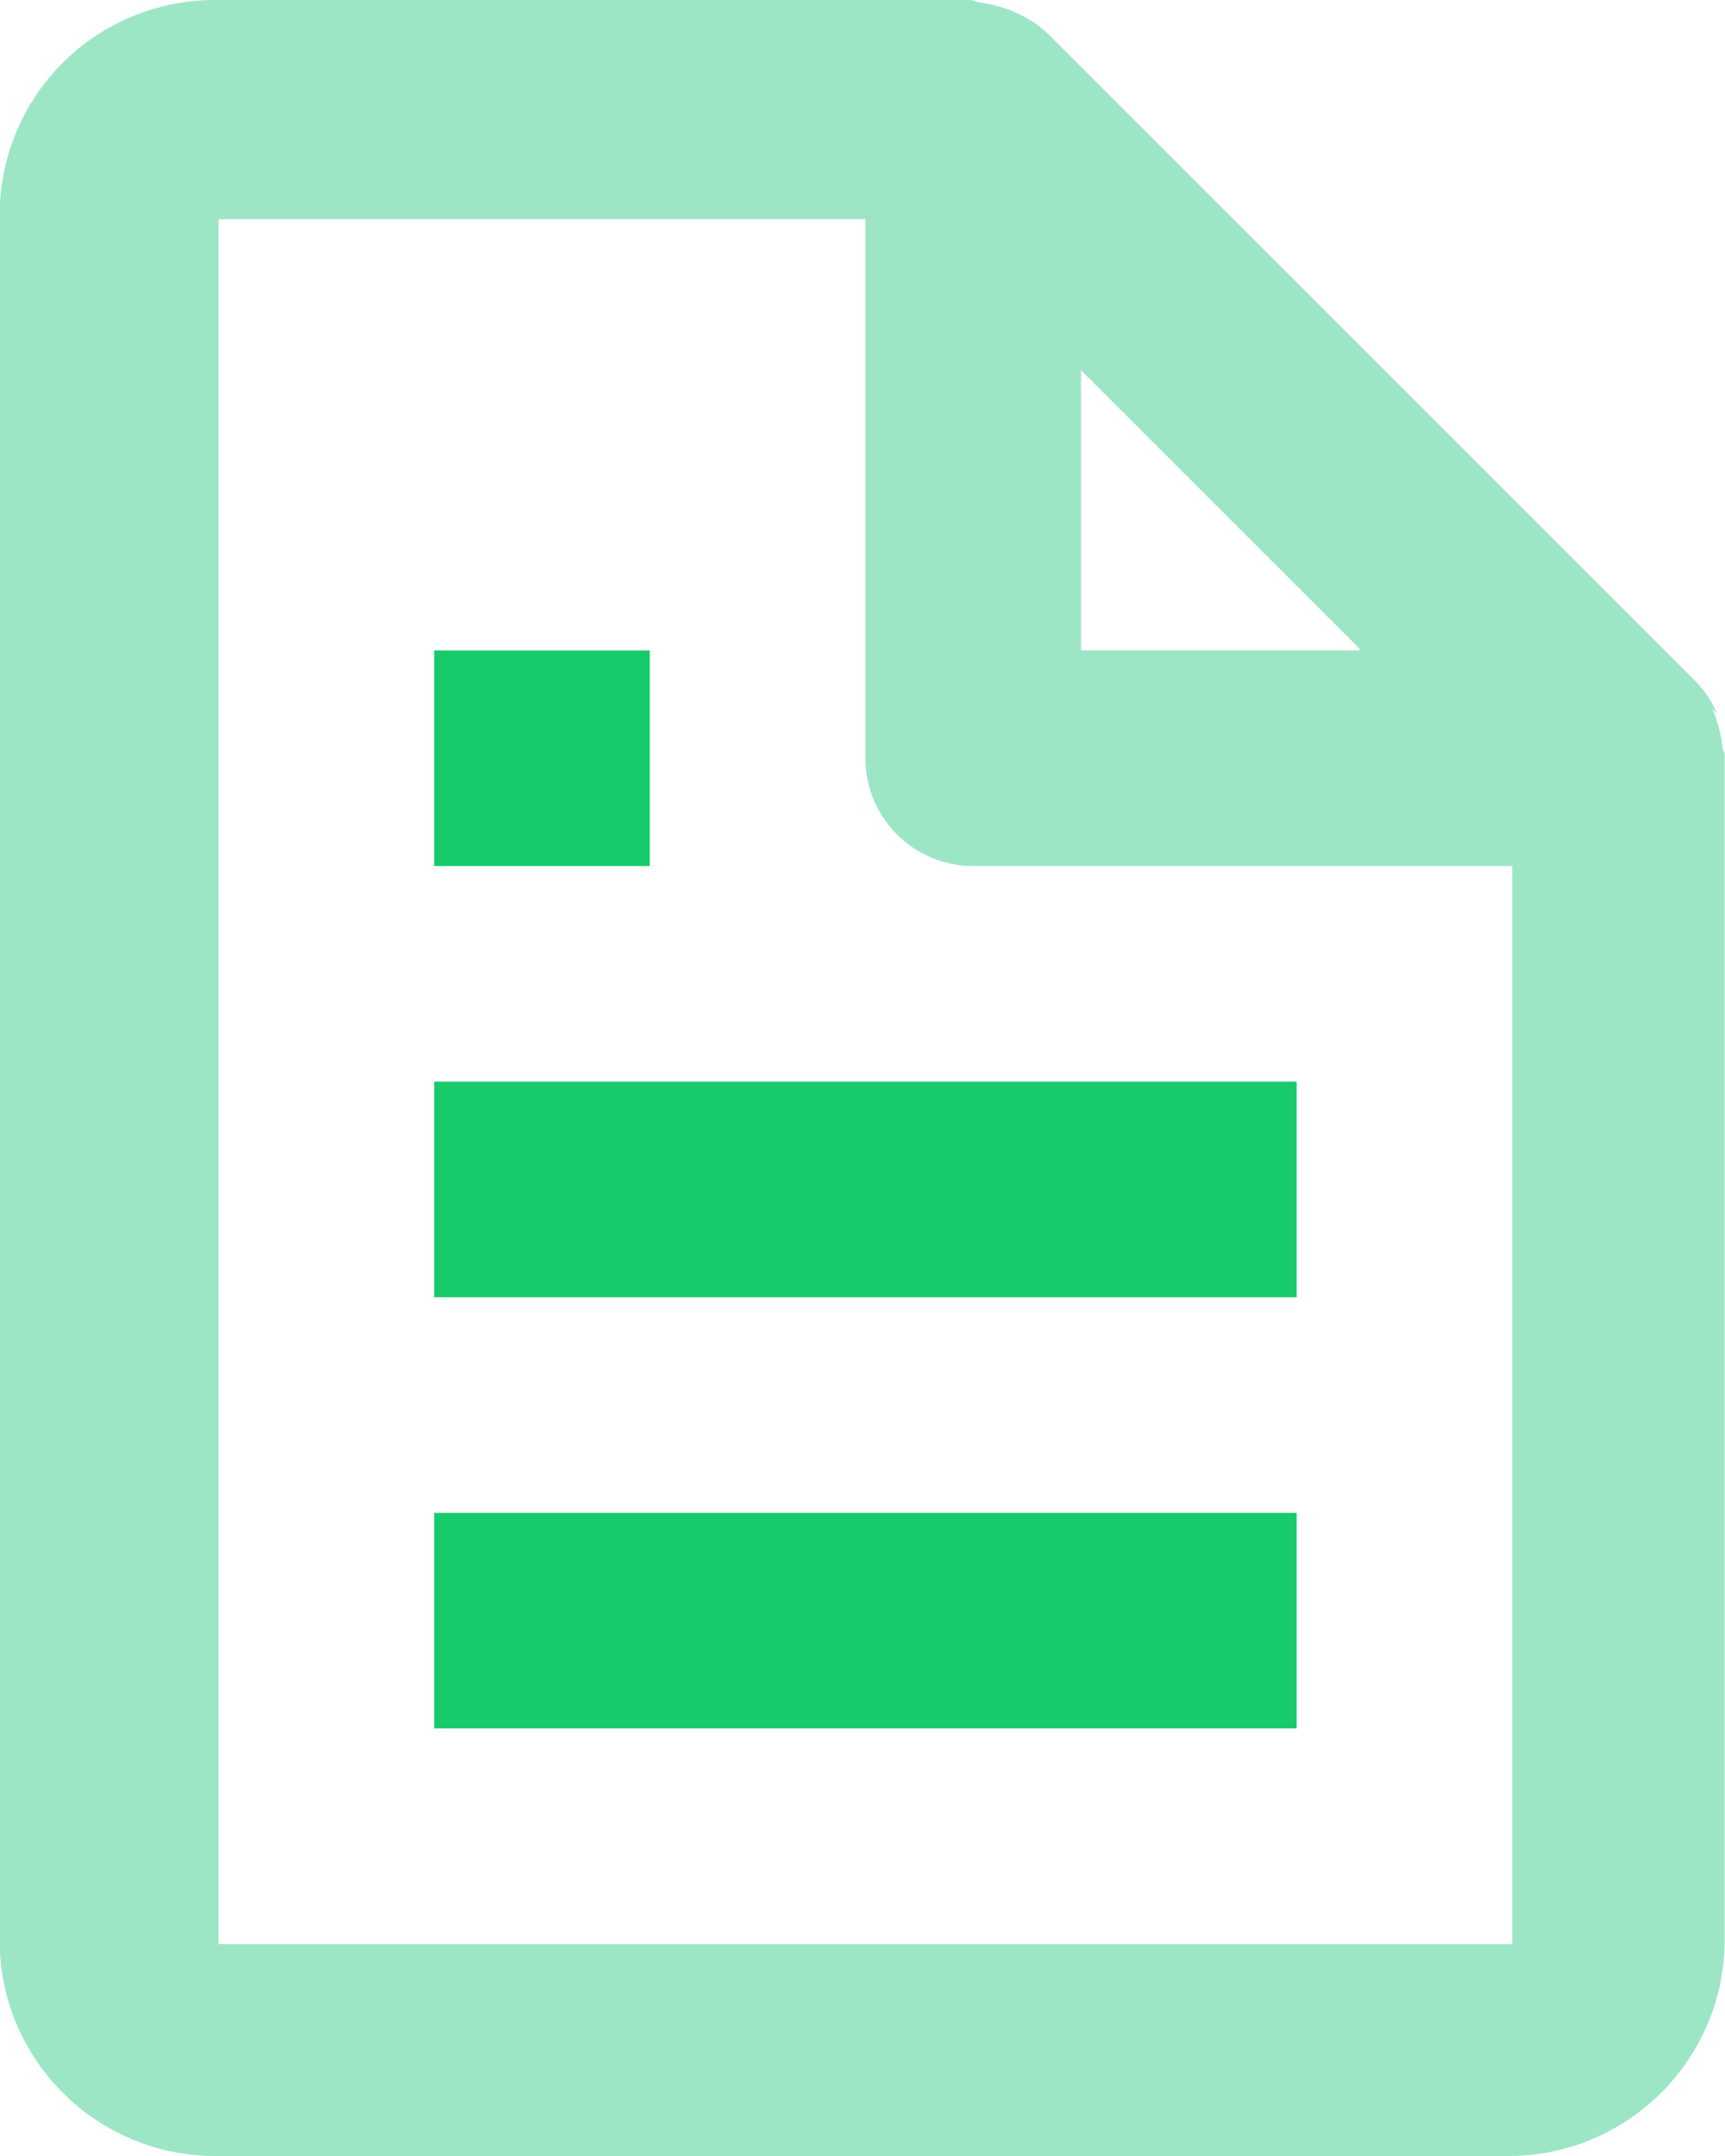
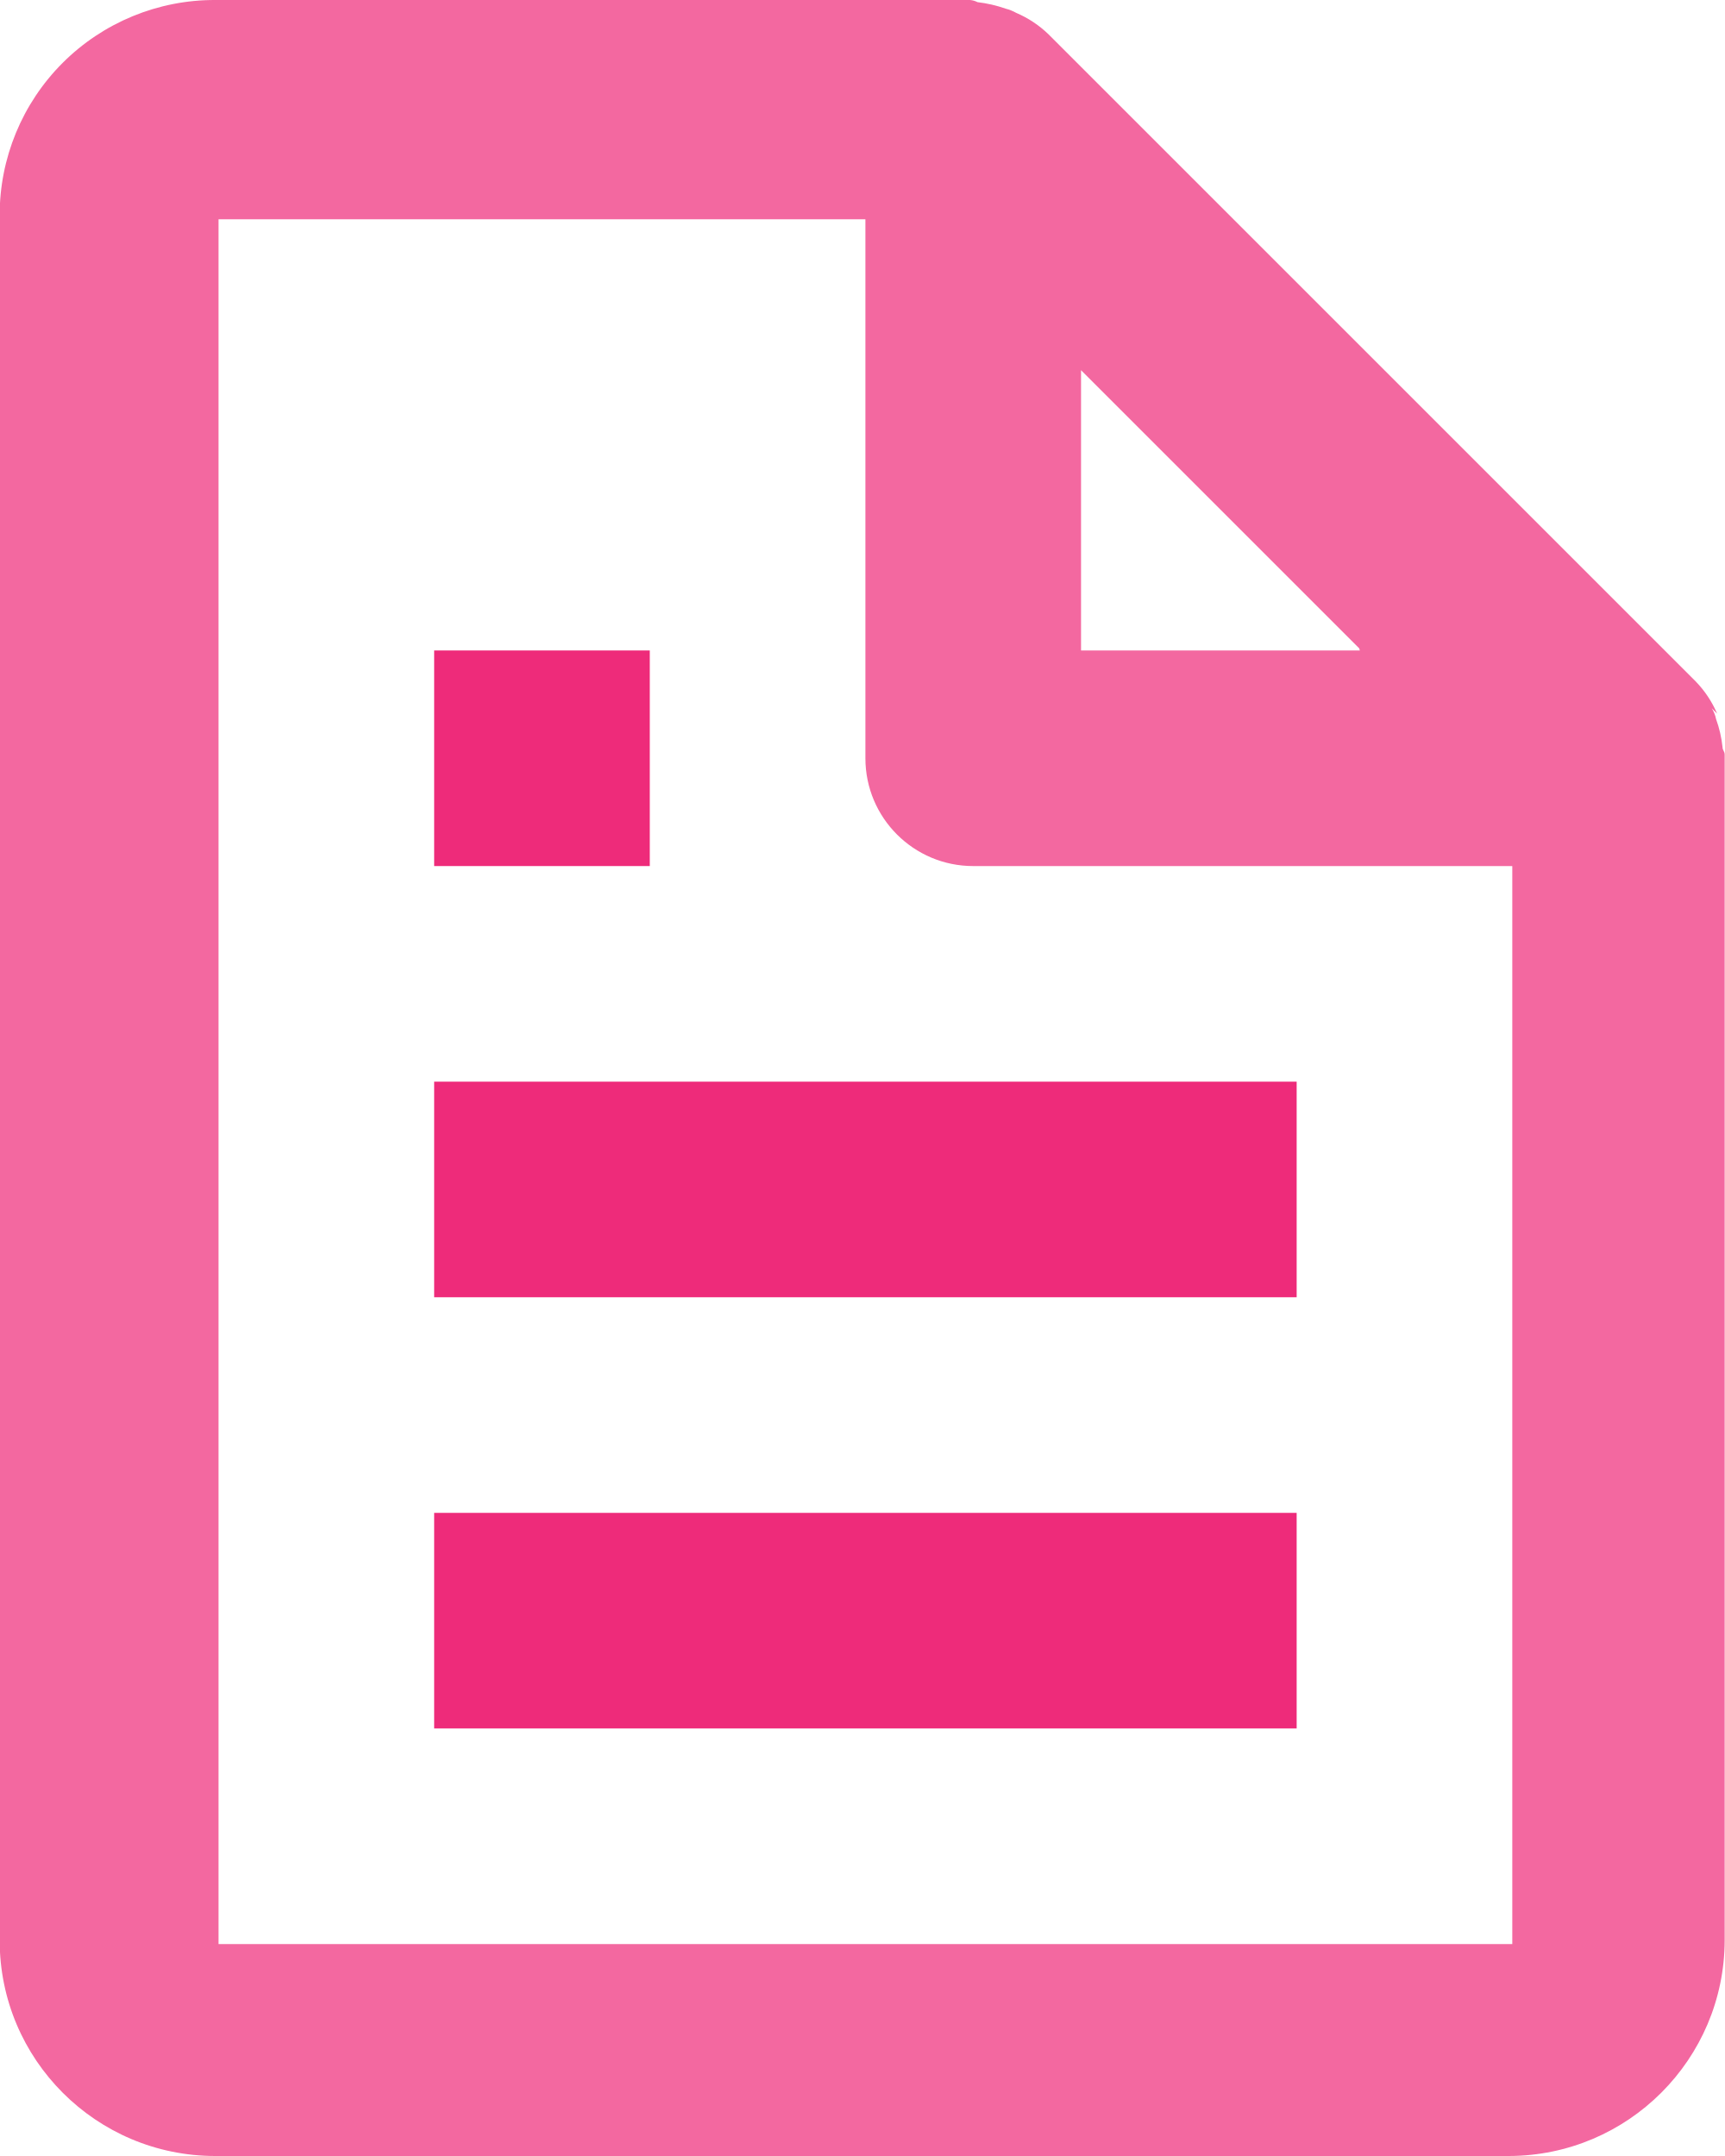
<svg xmlns="http://www.w3.org/2000/svg" width="16" height="20" viewBox="0 0 16 20">
  <g transform="translate(-3.973 -1.966)">
-     <path d="M19.9,8.586a.985.985,0,0,0-.2-.3l-6-6a.985.985,0,0,0-.3-.2.418.418,0,0,0-.1-.04,1.221,1.221,0,0,0-.26-.06.185.185,0,0,0-.07-.02h-7a1.993,1.993,0,0,0-2,2v16a2,2,0,0,0,2,2h12a2.006,2.006,0,0,0,2-2v-11c0-.03-.02-.04-.02-.07a1.1,1.1,0,0,0-.06-.26.3.3,0,0,0-.04-.1ZM16.586,8H14V5.4l2.58,2.58ZM6,20V4h6V9a1,1,0,0,0,1,1h5V20H5.98Z" fill="#9ce6c5" />
-     <path d="M8,12h8v2H8Zm0,4h8v2H8ZM8,8h2v2H8Z" fill="#17ca6a" />
+     <path d="M19.9,8.586a.985.985,0,0,0-.2-.3l-6-6a.985.985,0,0,0-.3-.2.418.418,0,0,0-.1-.04,1.221,1.221,0,0,0-.26-.06.185.185,0,0,0-.07-.02h-7a1.993,1.993,0,0,0-2,2v16a2,2,0,0,0,2,2h12a2.006,2.006,0,0,0,2-2v-11c0-.03-.02-.04-.02-.07a1.1,1.1,0,0,0-.06-.26.3.3,0,0,0-.04-.1ZM16.586,8H14V5.4l2.58,2.58ZM6,20V4h6V9a1,1,0,0,0,1,1h5V20H5.98Z" fill="#f368a0" />
+     <path d="M8,12h8v2H8Zm0,4h8v2H8ZM8,8h2v2H8Z" fill="#ee2b7a" />
  </g>
</svg>
